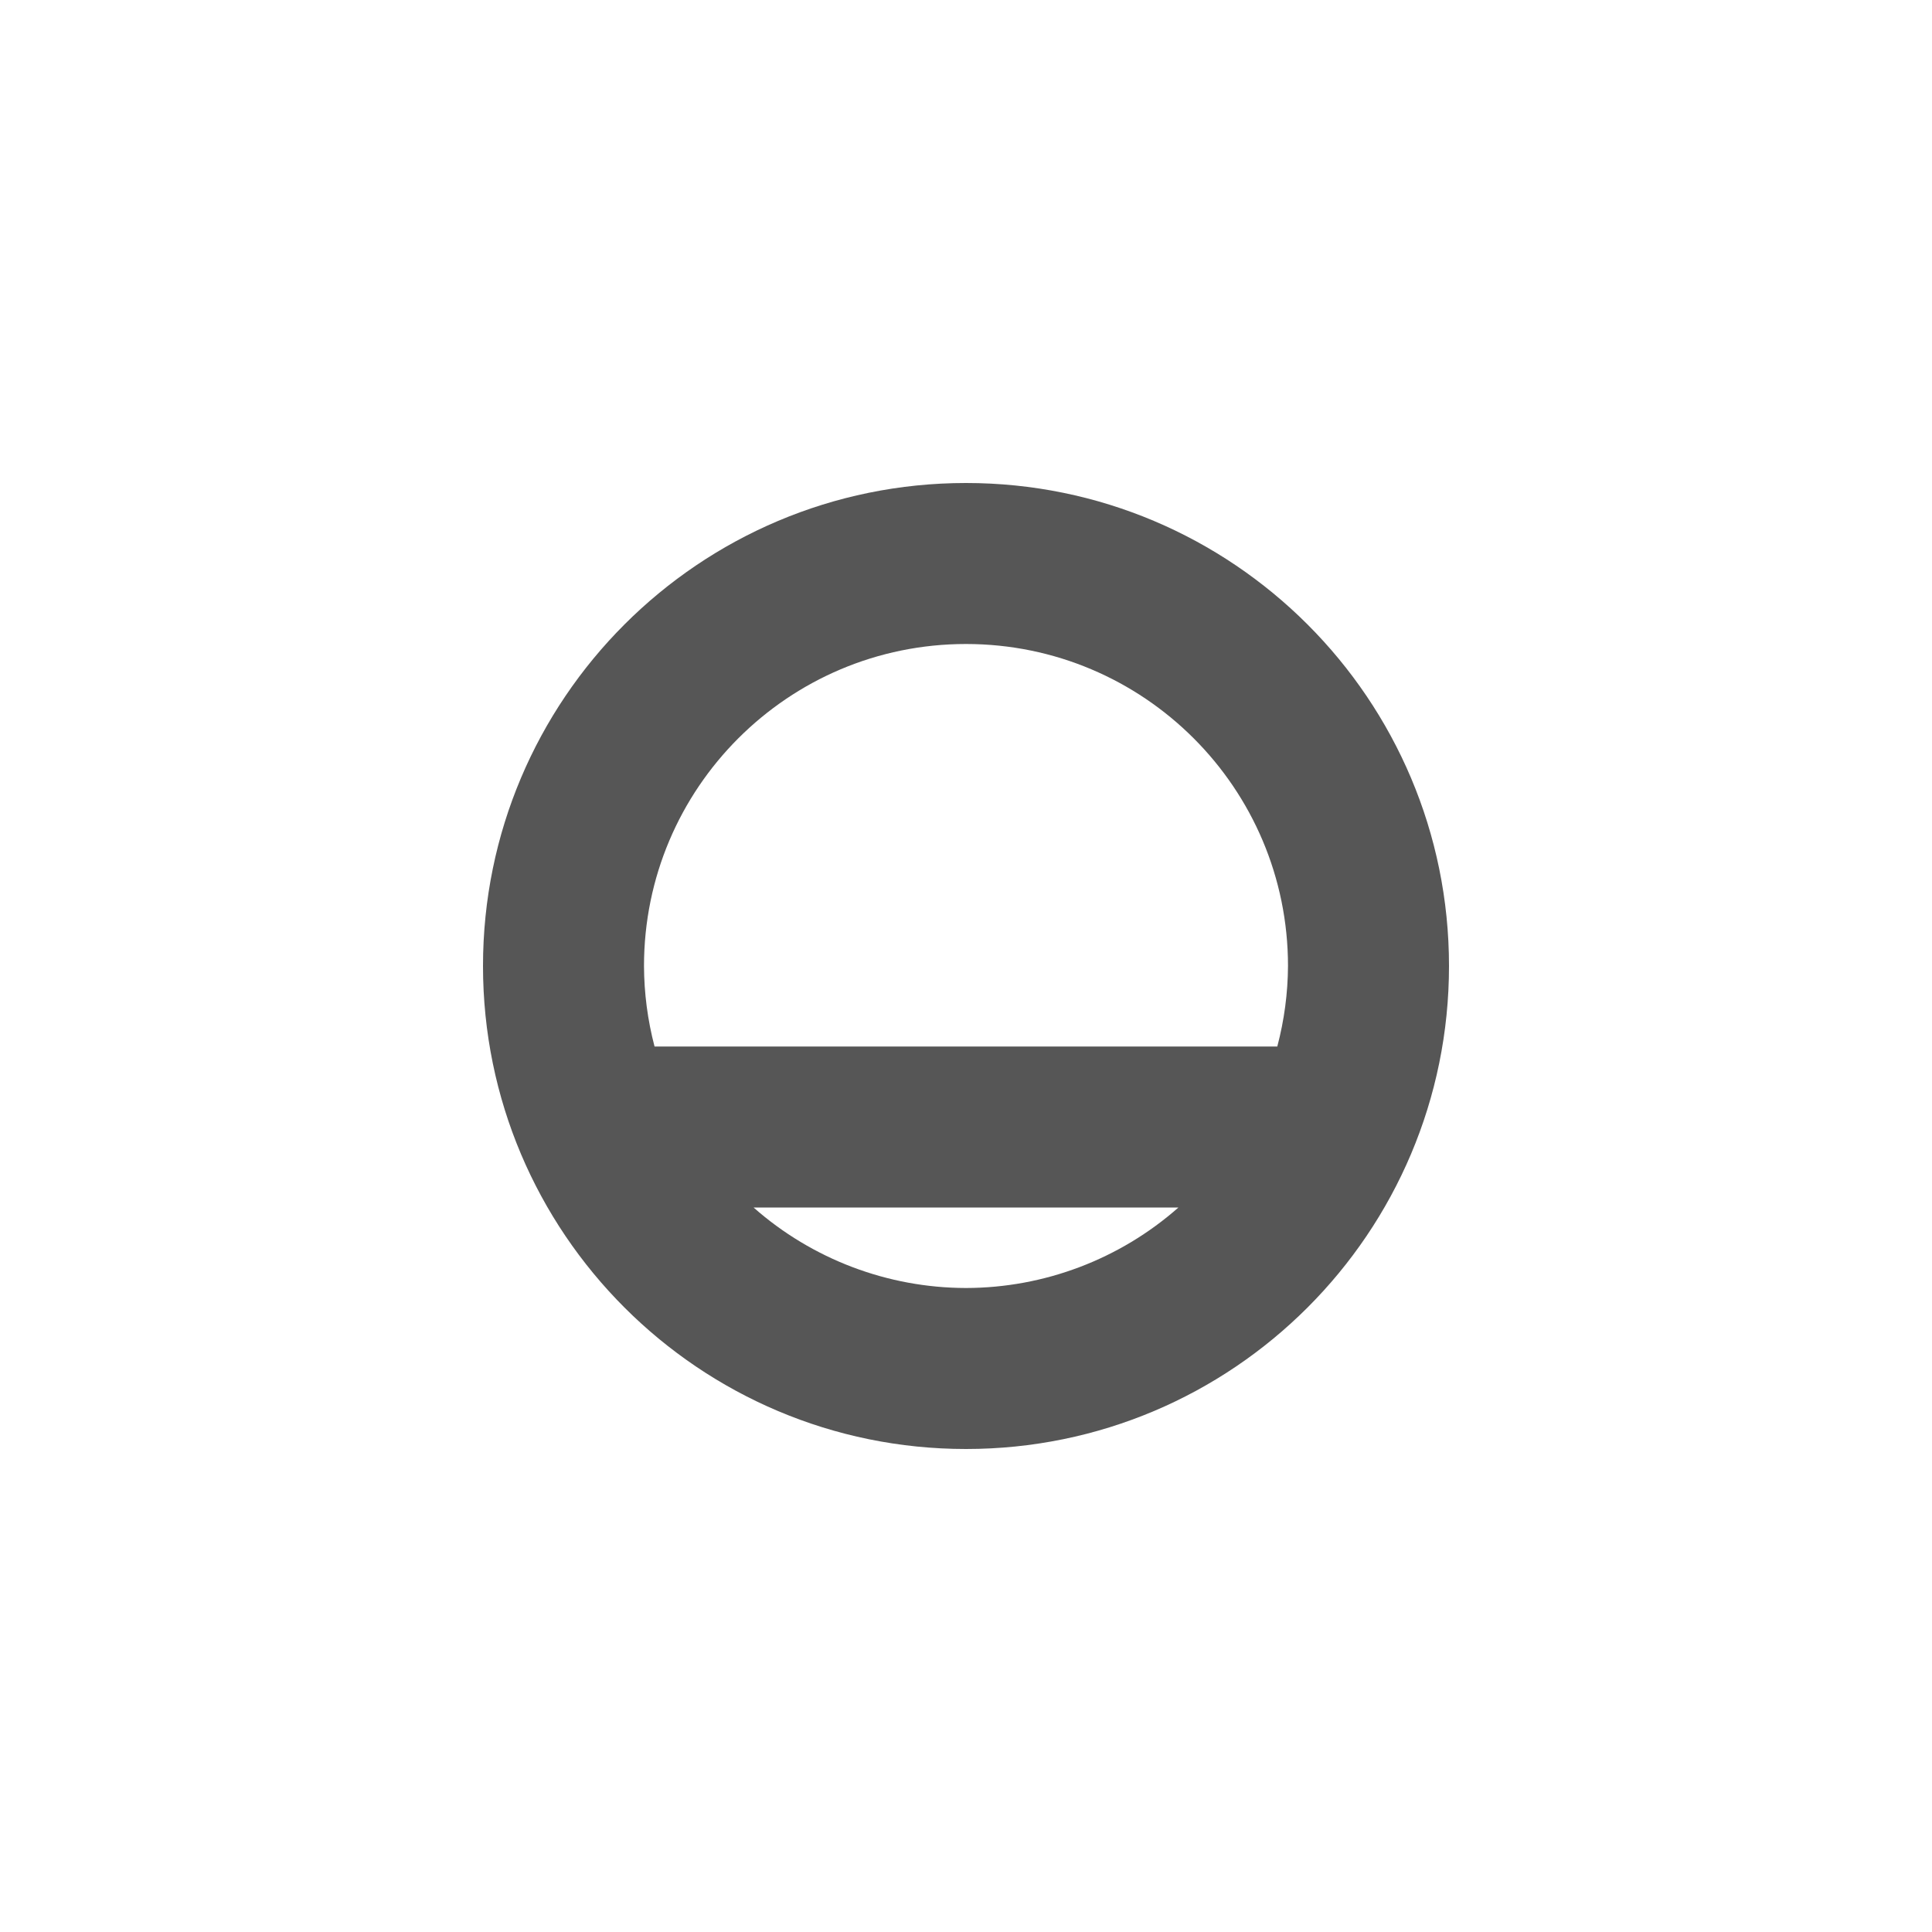
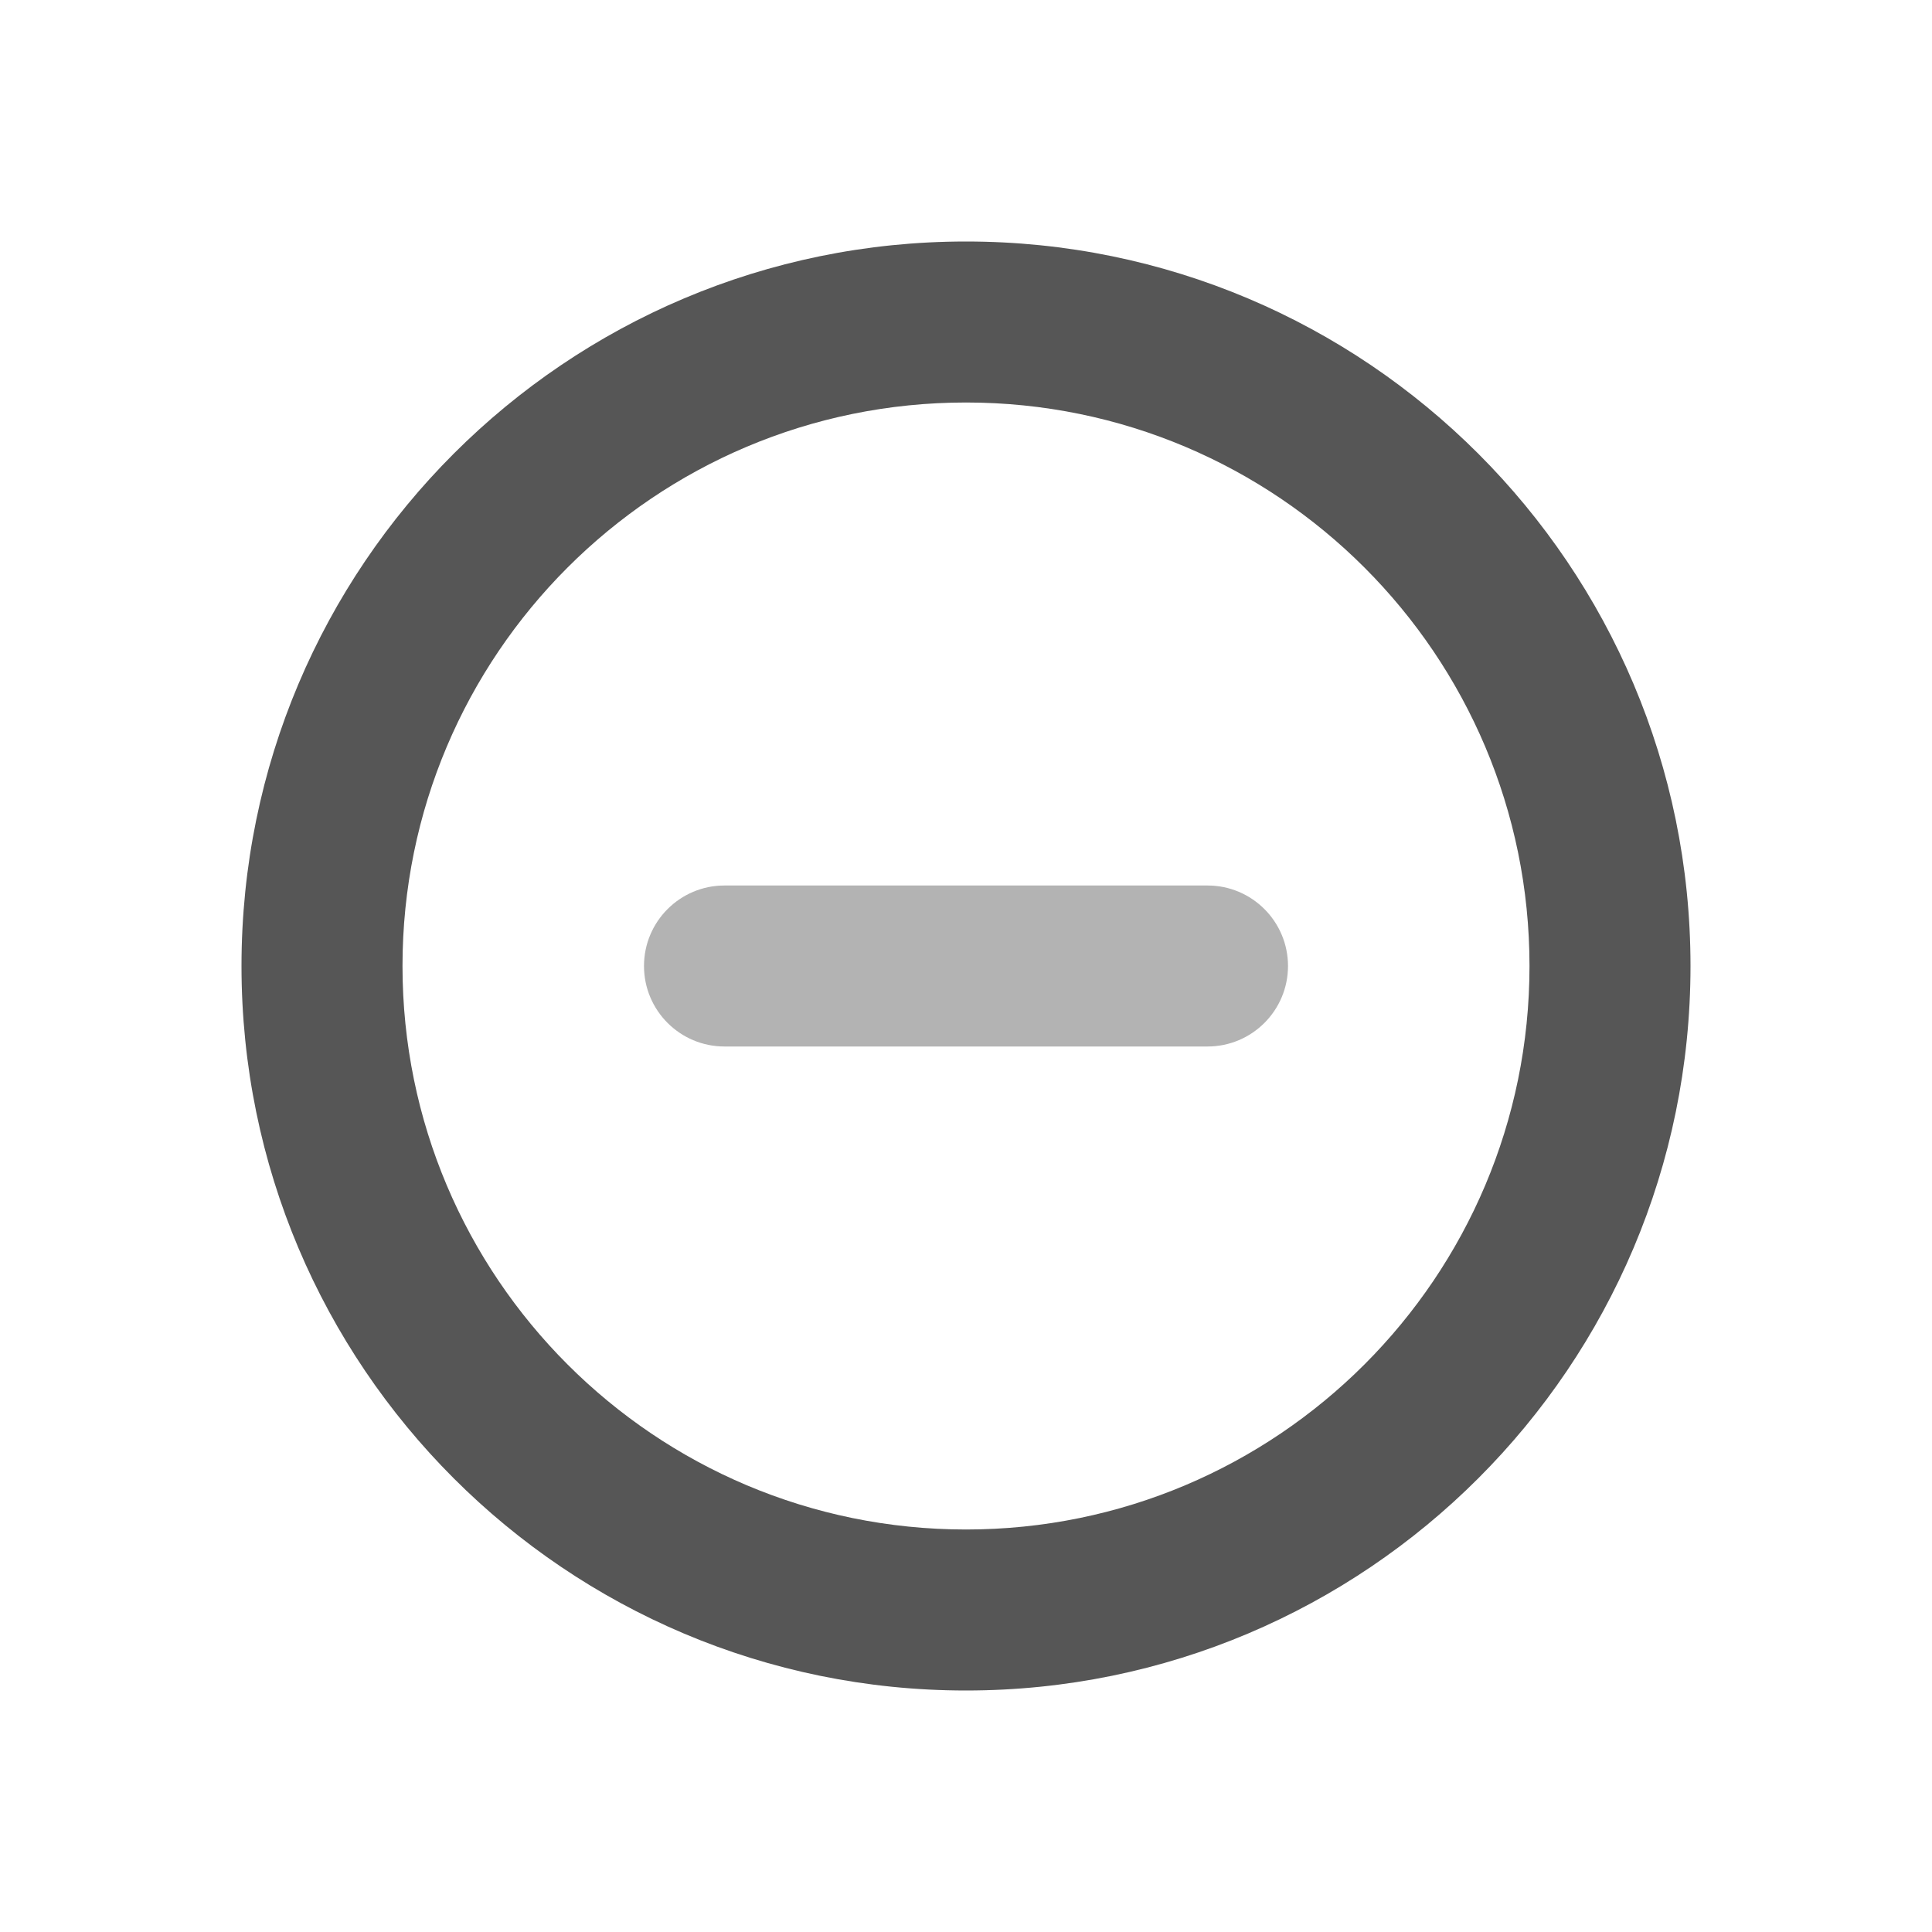
<svg xmlns="http://www.w3.org/2000/svg" width="24" height="24" version="1.1">
  <defs>
    <style id="current-color-scheme" type="text/css">.ColorScheme-Text { color:#565656; } .ColorScheme-Highlight { color:#5294e2; }</style>
  </defs>
-   <g class="ColorScheme-Text" transform="translate(4,4)" fill="currentColor">
-     <path transform="translate(-465,-200.97)" d="m473 202.97a6 6 0 0 0-6 6 6 6 0 0 0 6 6 6 6 0 0 0 6-6 6 6 0 0 0-6-6zm0 2a4 4 0 0 1 4 4 4 4 0 0 1-0.133 1h-7.736a4 4 0 0 1-0.131-1 4 4 0 0 1 4-4zm-2.639 7h5.278a4 4 0 0 1-2.639 1 4 4 0 0 1-2.639-1z" />
-   </g>
+   <path class="ColorScheme-Text" d="m12 3a9 9 0 0 0-9 9 9 9 0 0 0 9 9 9 9 0 0 0 9-9 9 9 0 0 0-9-9zm0 2a7 7 0 0 1 7 7 7 7 0 0 1-7 7 7 7 0 0 1-7-7 7 7 0 0 1 7-7z" fill="currentColor" />
+   <rect class="ColorScheme-Text" x="8" y="11" width="8" height="2" rx="1" ry="1" fill="currentColor" opacity=".45" />
</svg>
